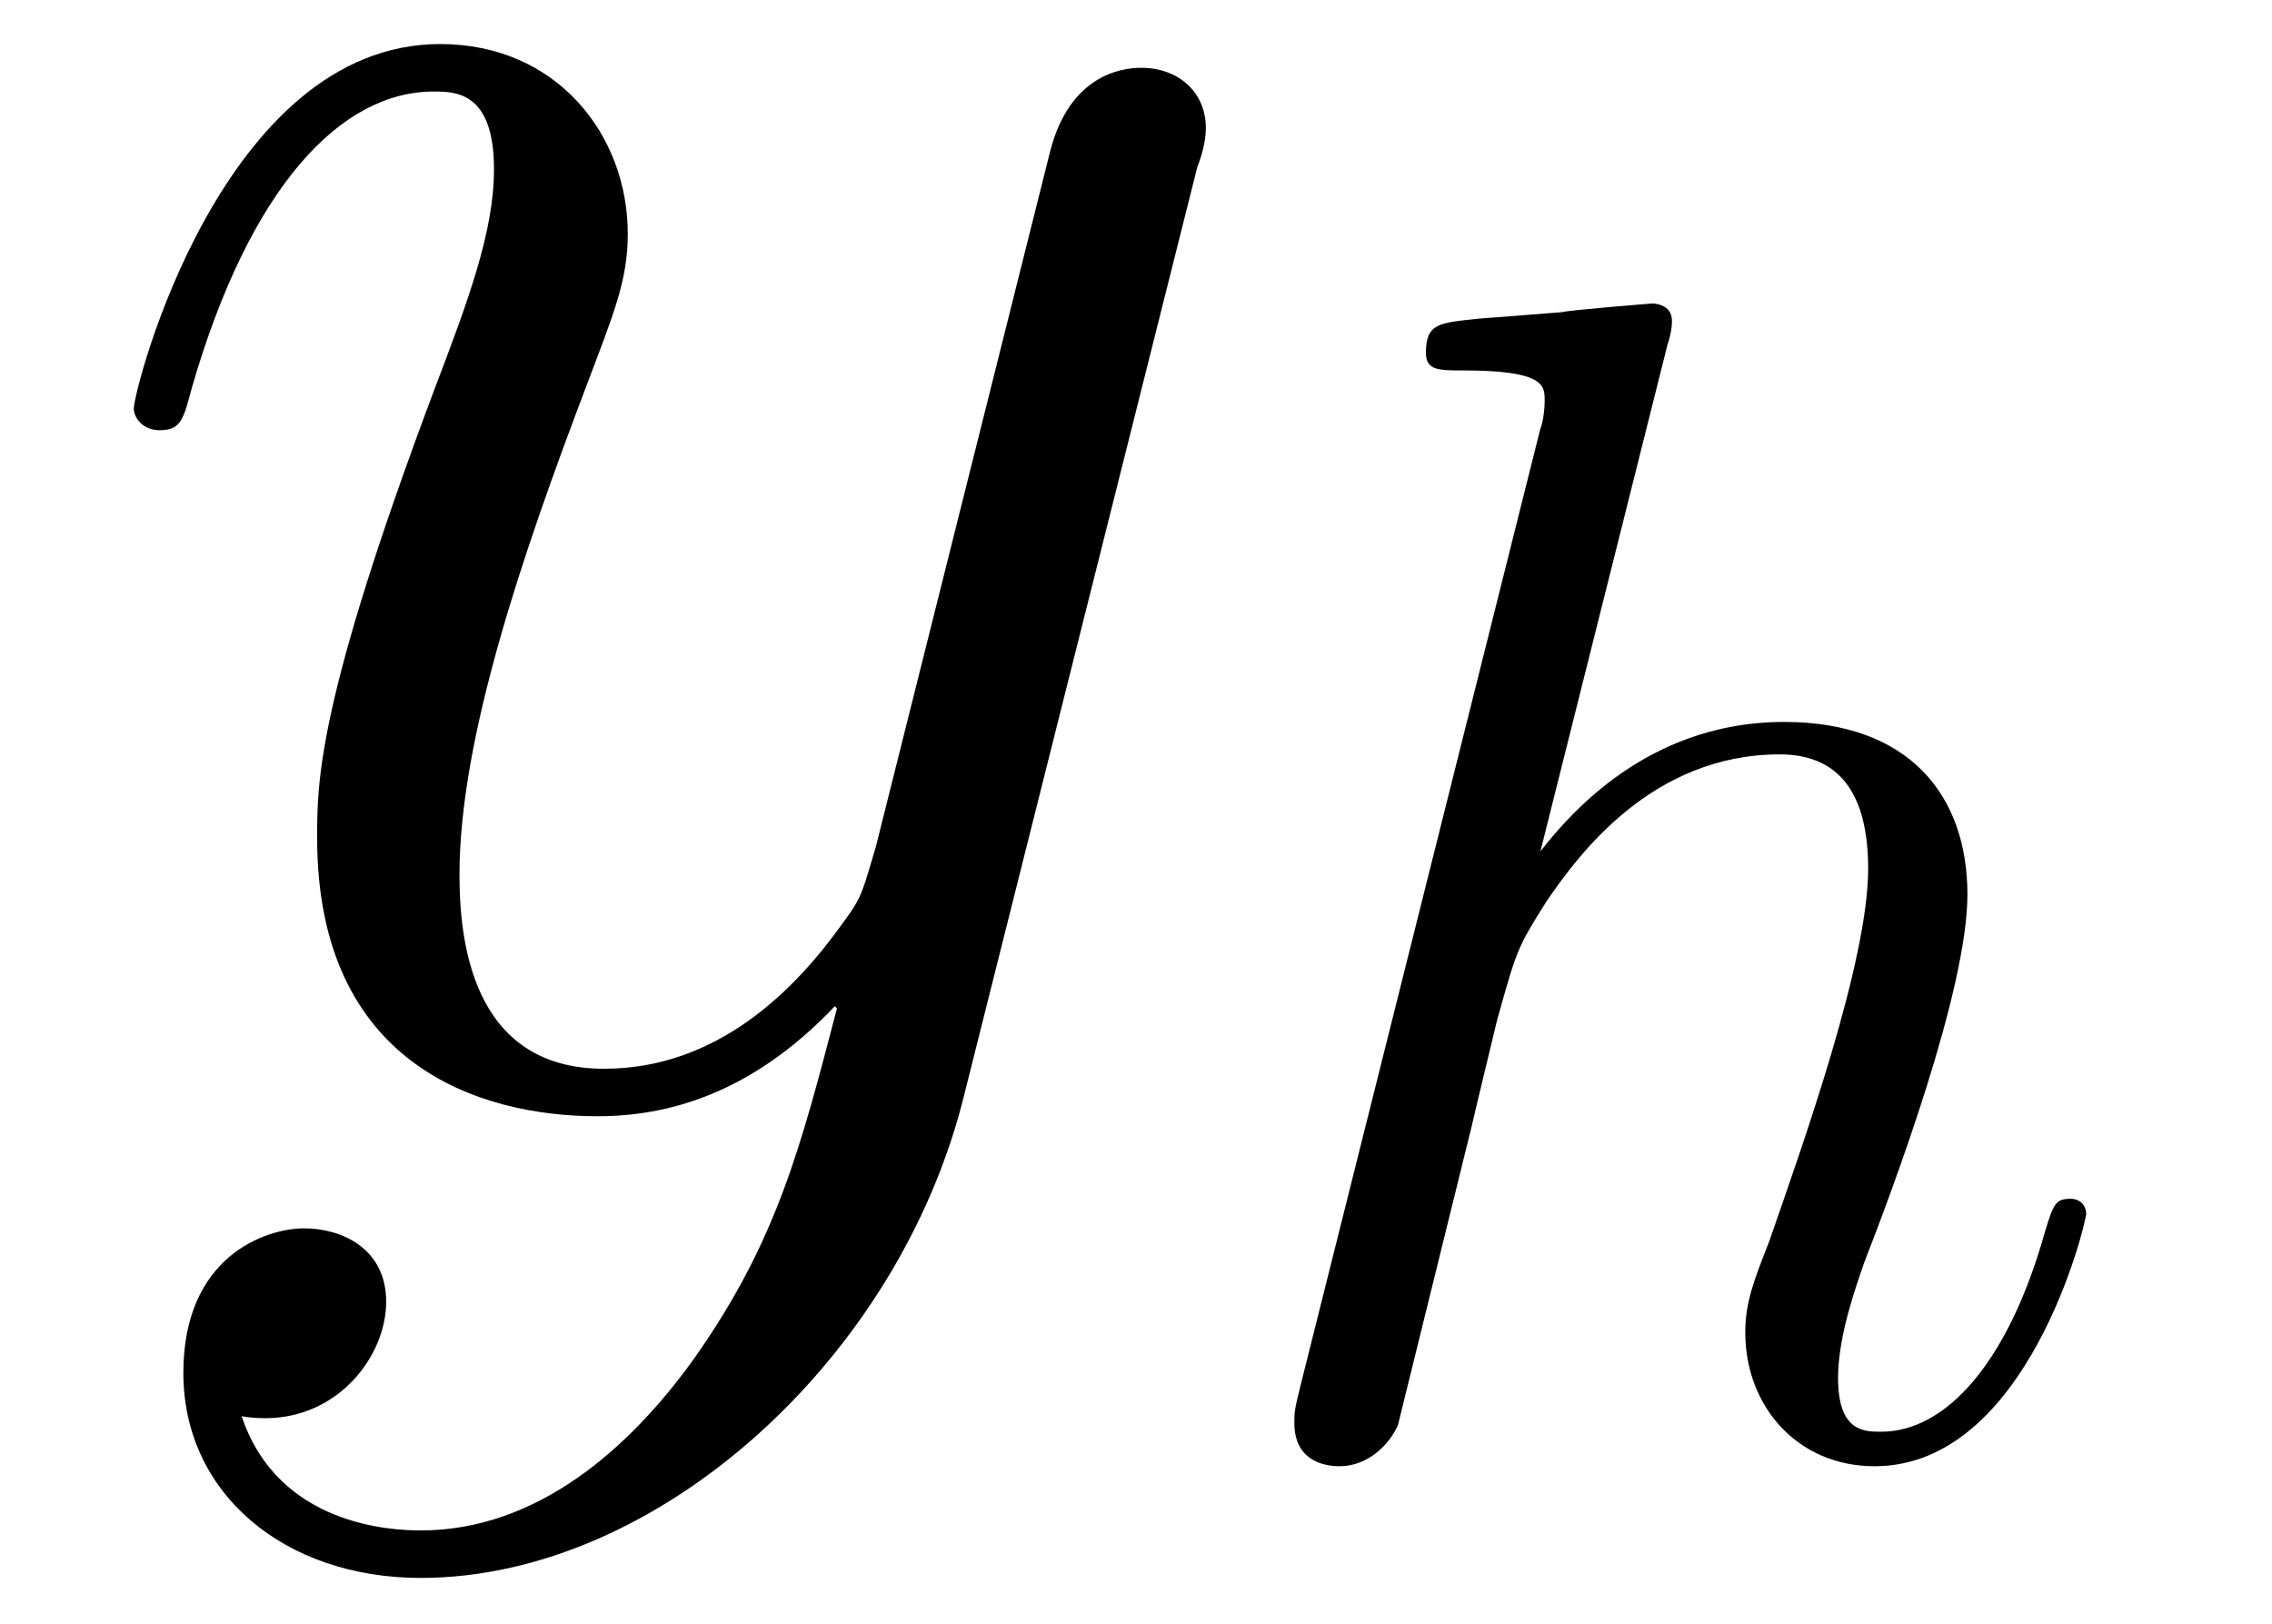
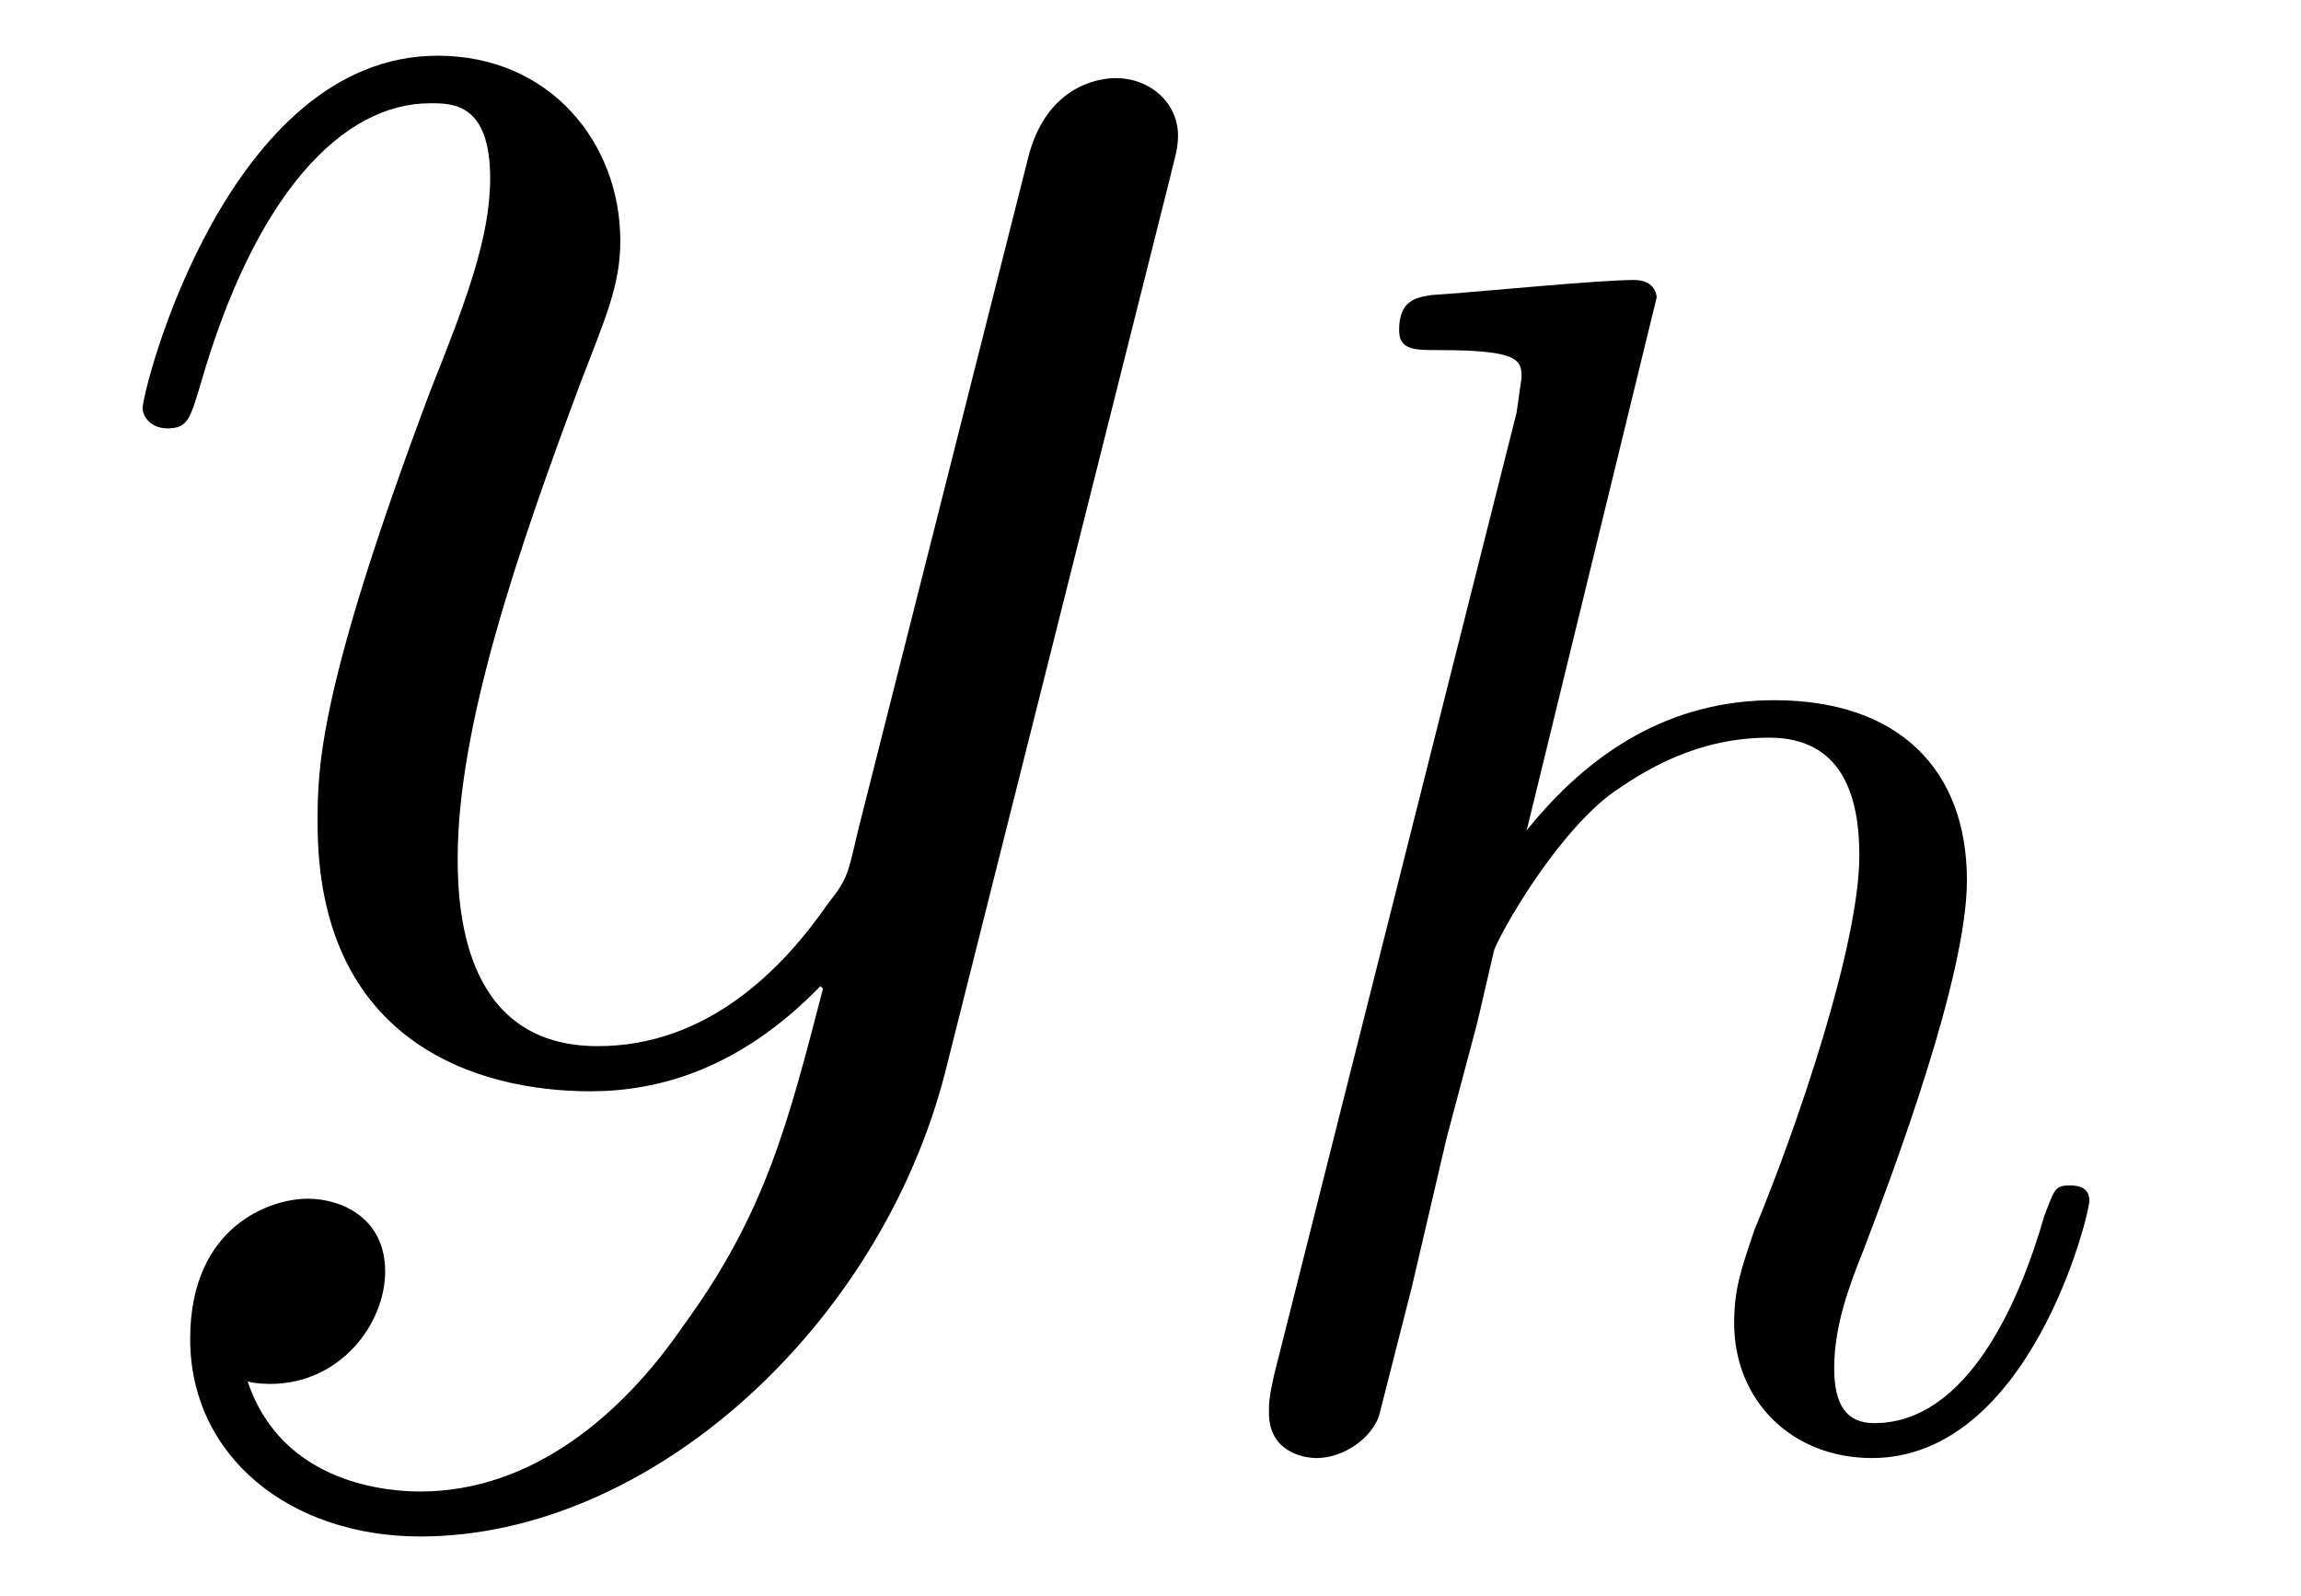
- <svg xmlns="http://www.w3.org/2000/svg" xmlns:xlink="http://www.w3.org/1999/xlink" viewBox="0 0 16.456 11.76" version="1.2">
+ <svg xmlns="http://www.w3.org/2000/svg" xmlns:xlink="http://www.w3.org/1999/xlink" viewBox="0 0 14.374 9.966" version="1.2">
  <defs>
    <g>
      <symbol overflow="visible" id="glyph0-0">
        <path style="stroke:none;" d="" />
      </symbol>
      <symbol overflow="visible" id="glyph0-1">
-         <path style="stroke:none;" d="M 8.172 -6.703 C 8.203 -6.781 8.234 -6.891 8.234 -6.984 C 8.234 -7.25 8.031 -7.422 7.766 -7.422 C 7.609 -7.422 7.25 -7.359 7.109 -6.828 L 5.844 -1.781 C 5.75 -1.469 5.75 -1.422 5.609 -1.234 C 5.266 -0.75 4.703 -0.172 3.875 -0.172 C 2.906 -0.172 2.828 -1.125 2.828 -1.578 C 2.828 -2.562 3.281 -3.891 3.75 -5.125 C 3.938 -5.625 4.047 -5.875 4.047 -6.219 C 4.047 -6.938 3.531 -7.594 2.688 -7.594 C 1.109 -7.594 0.469 -5.094 0.469 -4.953 C 0.469 -4.891 0.531 -4.797 0.656 -4.797 C 0.812 -4.797 0.828 -4.875 0.891 -5.109 C 1.312 -6.562 1.969 -7.25 2.641 -7.25 C 2.797 -7.25 3.078 -7.25 3.078 -6.688 C 3.078 -6.234 2.891 -5.734 2.641 -5.078 C 1.797 -2.828 1.797 -2.25 1.797 -1.844 C 1.797 -0.203 2.969 0.172 3.828 0.172 C 4.328 0.172 4.938 0.016 5.547 -0.625 L 5.562 -0.609 C 5.297 0.406 5.125 1.078 4.531 1.922 C 4.062 2.578 3.391 3.172 2.547 3.172 C 2.344 3.172 1.516 3.141 1.25 2.344 C 1.312 2.359 1.422 2.359 1.422 2.359 C 1.953 2.359 2.297 1.906 2.297 1.516 C 2.297 1.125 1.969 0.984 1.703 0.984 C 1.422 0.984 0.828 1.188 0.828 2.031 C 0.828 2.906 1.562 3.516 2.547 3.516 C 4.266 3.516 6.016 1.922 6.484 0.016 Z M 8.172 -6.703 " />
+         <path style="stroke:none;" d="M 6.812 -5.578 C 6.828 -5.656 6.859 -5.734 6.859 -5.828 C 6.859 -6.031 6.688 -6.188 6.469 -6.188 C 6.344 -6.188 6.031 -6.125 5.922 -5.688 L 4.859 -1.484 C 4.797 -1.219 4.797 -1.188 4.672 -1.031 C 4.391 -0.625 3.922 -0.141 3.234 -0.141 C 2.422 -0.141 2.359 -0.938 2.359 -1.312 C 2.359 -2.141 2.734 -3.234 3.125 -4.281 C 3.281 -4.688 3.375 -4.891 3.375 -5.172 C 3.375 -5.781 2.938 -6.328 2.234 -6.328 C 0.922 -6.328 0.391 -4.25 0.391 -4.125 C 0.391 -4.078 0.438 -4 0.547 -4 C 0.672 -4 0.688 -4.062 0.75 -4.266 C 1.094 -5.469 1.641 -6.031 2.188 -6.031 C 2.328 -6.031 2.562 -6.031 2.562 -5.562 C 2.562 -5.188 2.406 -4.781 2.188 -4.234 C 1.484 -2.359 1.484 -1.875 1.484 -1.531 C 1.484 -0.172 2.469 0.141 3.188 0.141 C 3.594 0.141 4.109 0.016 4.625 -0.516 L 4.641 -0.5 C 4.422 0.344 4.281 0.906 3.766 1.609 C 3.391 2.156 2.828 2.641 2.125 2.641 C 1.953 2.641 1.266 2.609 1.047 1.953 C 1.094 1.969 1.188 1.969 1.188 1.969 C 1.625 1.969 1.906 1.594 1.906 1.266 C 1.906 0.938 1.641 0.812 1.422 0.812 C 1.188 0.812 0.688 0.984 0.688 1.688 C 0.688 2.422 1.312 2.922 2.125 2.922 C 3.562 2.922 5 1.609 5.406 0.016 Z M 6.812 -5.578 " />
      </symbol>
      <symbol overflow="visible" id="glyph1-0">
        <path style="stroke:none;" d="" />
      </symbol>
      <symbol overflow="visible" id="glyph1-1">
-         <path style="stroke:none;" d="M 6.391 -1.703 C 6.391 -1.766 6.344 -1.812 6.281 -1.812 C 6.172 -1.812 6.156 -1.781 6.094 -1.578 C 5.828 -0.625 5.375 -0.125 4.906 -0.125 C 4.781 -0.125 4.594 -0.125 4.594 -0.516 C 4.594 -0.828 4.734 -1.203 4.781 -1.344 C 5 -1.906 5.531 -3.328 5.531 -4.016 C 5.531 -4.734 5.109 -5.266 4.203 -5.266 C 3.531 -5.266 2.922 -4.953 2.438 -4.328 L 3.359 -8 C 3.375 -8.047 3.391 -8.109 3.391 -8.172 C 3.391 -8.297 3.25 -8.297 3.25 -8.297 C 3.25 -8.297 2.656 -8.25 2.594 -8.234 C 2.391 -8.219 2.219 -8.203 2 -8.188 C 1.703 -8.156 1.609 -8.156 1.609 -7.938 C 1.609 -7.812 1.703 -7.812 1.875 -7.812 C 2.469 -7.812 2.469 -7.703 2.469 -7.594 C 2.469 -7.516 2.453 -7.422 2.438 -7.391 L 0.703 -0.469 C 0.656 -0.281 0.656 -0.266 0.656 -0.188 C 0.656 0.078 0.859 0.125 0.984 0.125 C 1.188 0.125 1.344 -0.031 1.406 -0.172 L 1.938 -2.328 C 2 -2.594 2.062 -2.844 2.125 -3.109 C 2.266 -3.609 2.266 -3.625 2.484 -3.969 C 2.719 -4.312 3.25 -5.031 4.172 -5.031 C 4.656 -5.031 4.812 -4.672 4.812 -4.203 C 4.812 -3.531 4.344 -2.219 4.094 -1.5 C 3.984 -1.219 3.922 -1.062 3.922 -0.844 C 3.922 -0.312 4.297 0.125 4.859 0.125 C 5.969 0.125 6.391 -1.641 6.391 -1.703 Z M 6.391 -1.703 " />
+         <path style="stroke:none;" d="M 5.703 -1.5 C 5.703 -1.594 5.609 -1.594 5.578 -1.594 C 5.484 -1.594 5.484 -1.562 5.422 -1.406 C 5.266 -0.859 4.938 -0.109 4.359 -0.109 C 4.188 -0.109 4.109 -0.219 4.109 -0.453 C 4.109 -0.719 4.203 -0.969 4.297 -1.203 C 4.469 -1.656 4.938 -2.891 4.938 -3.5 C 4.938 -4.188 4.516 -4.625 3.734 -4.625 C 3.078 -4.625 2.578 -4.297 2.188 -3.812 L 3 -7.141 C 3 -7.141 3 -7.25 2.859 -7.25 C 2.625 -7.25 1.859 -7.172 1.594 -7.156 C 1.5 -7.141 1.391 -7.125 1.391 -6.938 C 1.391 -6.812 1.484 -6.812 1.641 -6.812 C 2.141 -6.812 2.156 -6.75 2.156 -6.641 L 2.125 -6.422 L 0.609 -0.406 C 0.578 -0.266 0.578 -0.234 0.578 -0.172 C 0.578 0.062 0.781 0.109 0.875 0.109 C 1.047 0.109 1.219 -0.016 1.266 -0.156 L 1.469 -0.953 L 1.688 -1.891 C 1.75 -2.125 1.812 -2.359 1.875 -2.594 C 1.891 -2.656 1.969 -3 1.984 -3.062 C 2.016 -3.156 2.344 -3.75 2.703 -4.031 C 2.922 -4.188 3.25 -4.391 3.703 -4.391 C 4.156 -4.391 4.266 -4.031 4.266 -3.656 C 4.266 -3.094 3.875 -1.953 3.609 -1.312 C 3.531 -1.078 3.484 -0.953 3.484 -0.734 C 3.484 -0.25 3.844 0.109 4.344 0.109 C 5.328 0.109 5.703 -1.406 5.703 -1.5 Z M 5.703 -1.5 " />
      </symbol>
    </g>
    <clipPath id="clip1">
-       <path d="M 0 0 L 9 0 L 9 11.762 L 0 11.762 Z M 0 0 " />
+       <path d="M 0 0 L 8 0 L 8 9.965 L 0 9.965 Z M 0 0 " />
+     </clipPath>
+     <clipPath id="clip2">
+       <path d="M 7 1 L 14 1 L 14 9.965 L 7 9.965 Z M 7 1 " />
    </clipPath>
  </defs>
  <g id="surface1">
    <g clip-path="url(#clip1)" clip-rule="nonzero">
      <g style="fill:rgb(0%,0%,0%);fill-opacity:1;">
-         <use xlink:href="#glyph0-1" x="0.5" y="7.913" />
+         <use xlink:href="#glyph0-1" x="0.5" y="6.676" />
      </g>
    </g>
-     <g style="fill:rgb(0%,0%,0%);fill-opacity:1;">
-       <use xlink:href="#glyph1-1" x="8.719" y="10.495" />
+     <g clip-path="url(#clip2)" clip-rule="nonzero">
+       <g style="fill:rgb(0%,0%,0%);fill-opacity:1;">
+         <use xlink:href="#glyph1-1" x="7.349" y="8.999" />
+       </g>
    </g>
  </g>
</svg>
